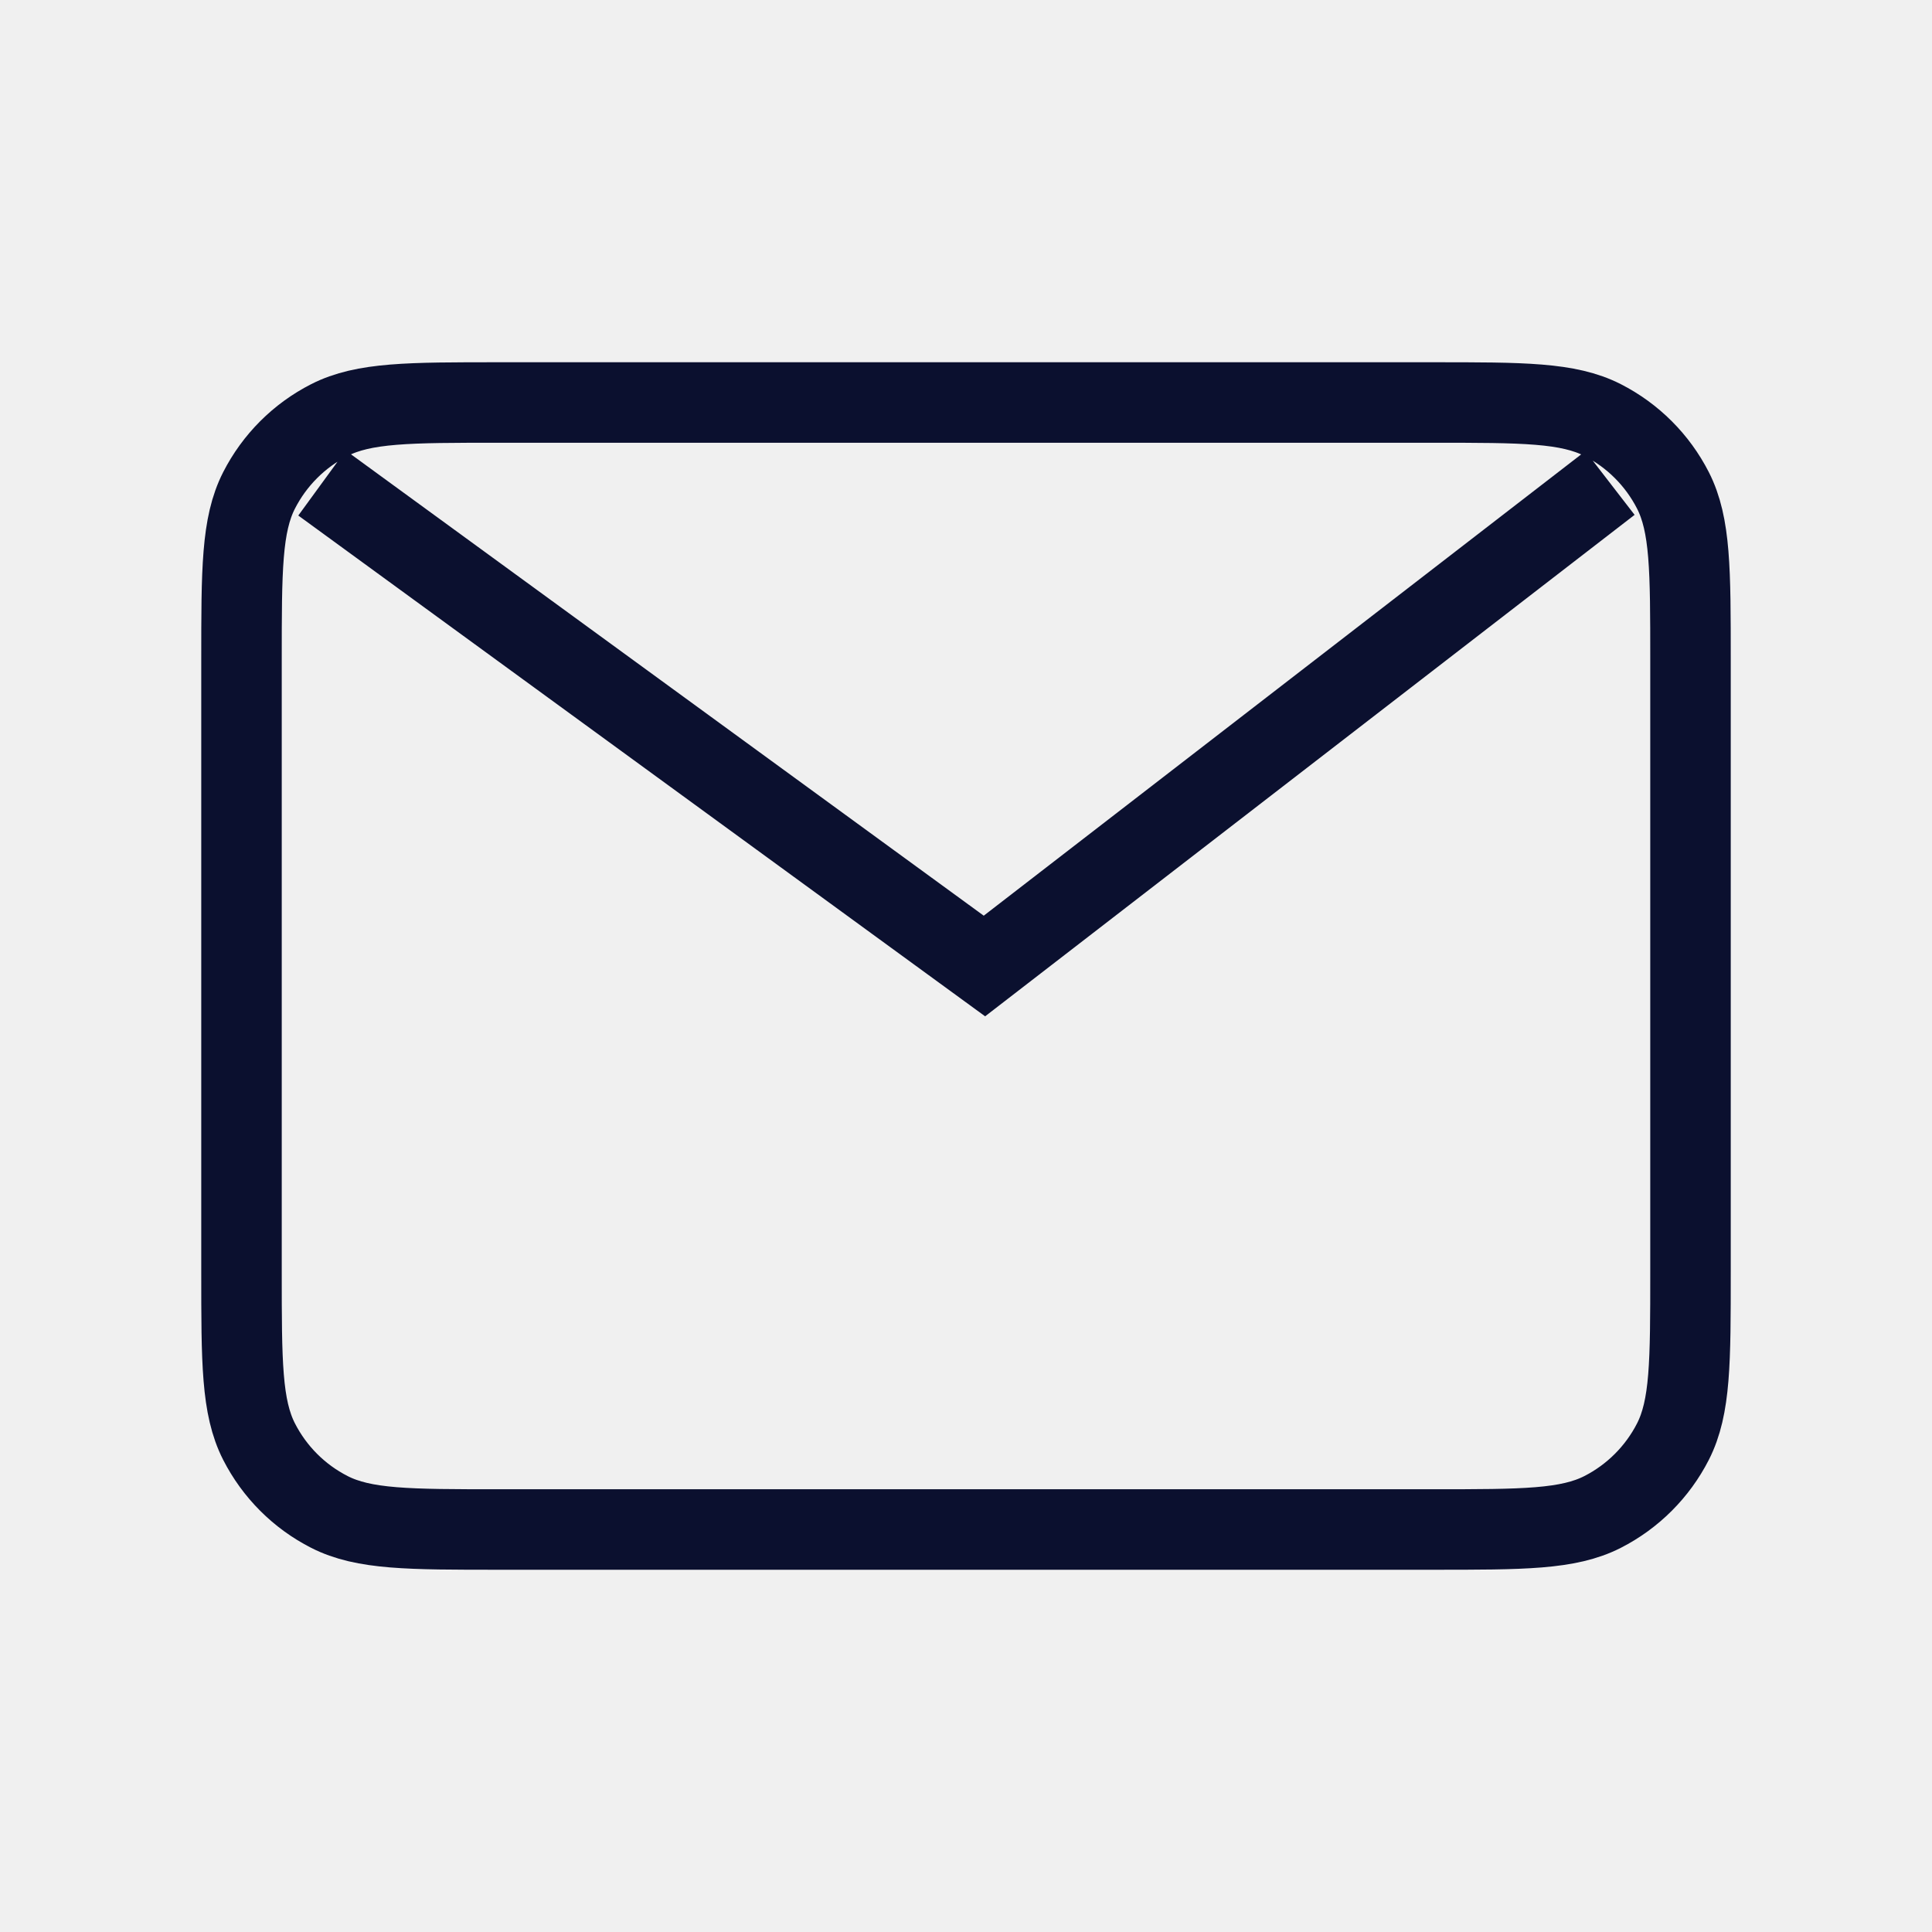
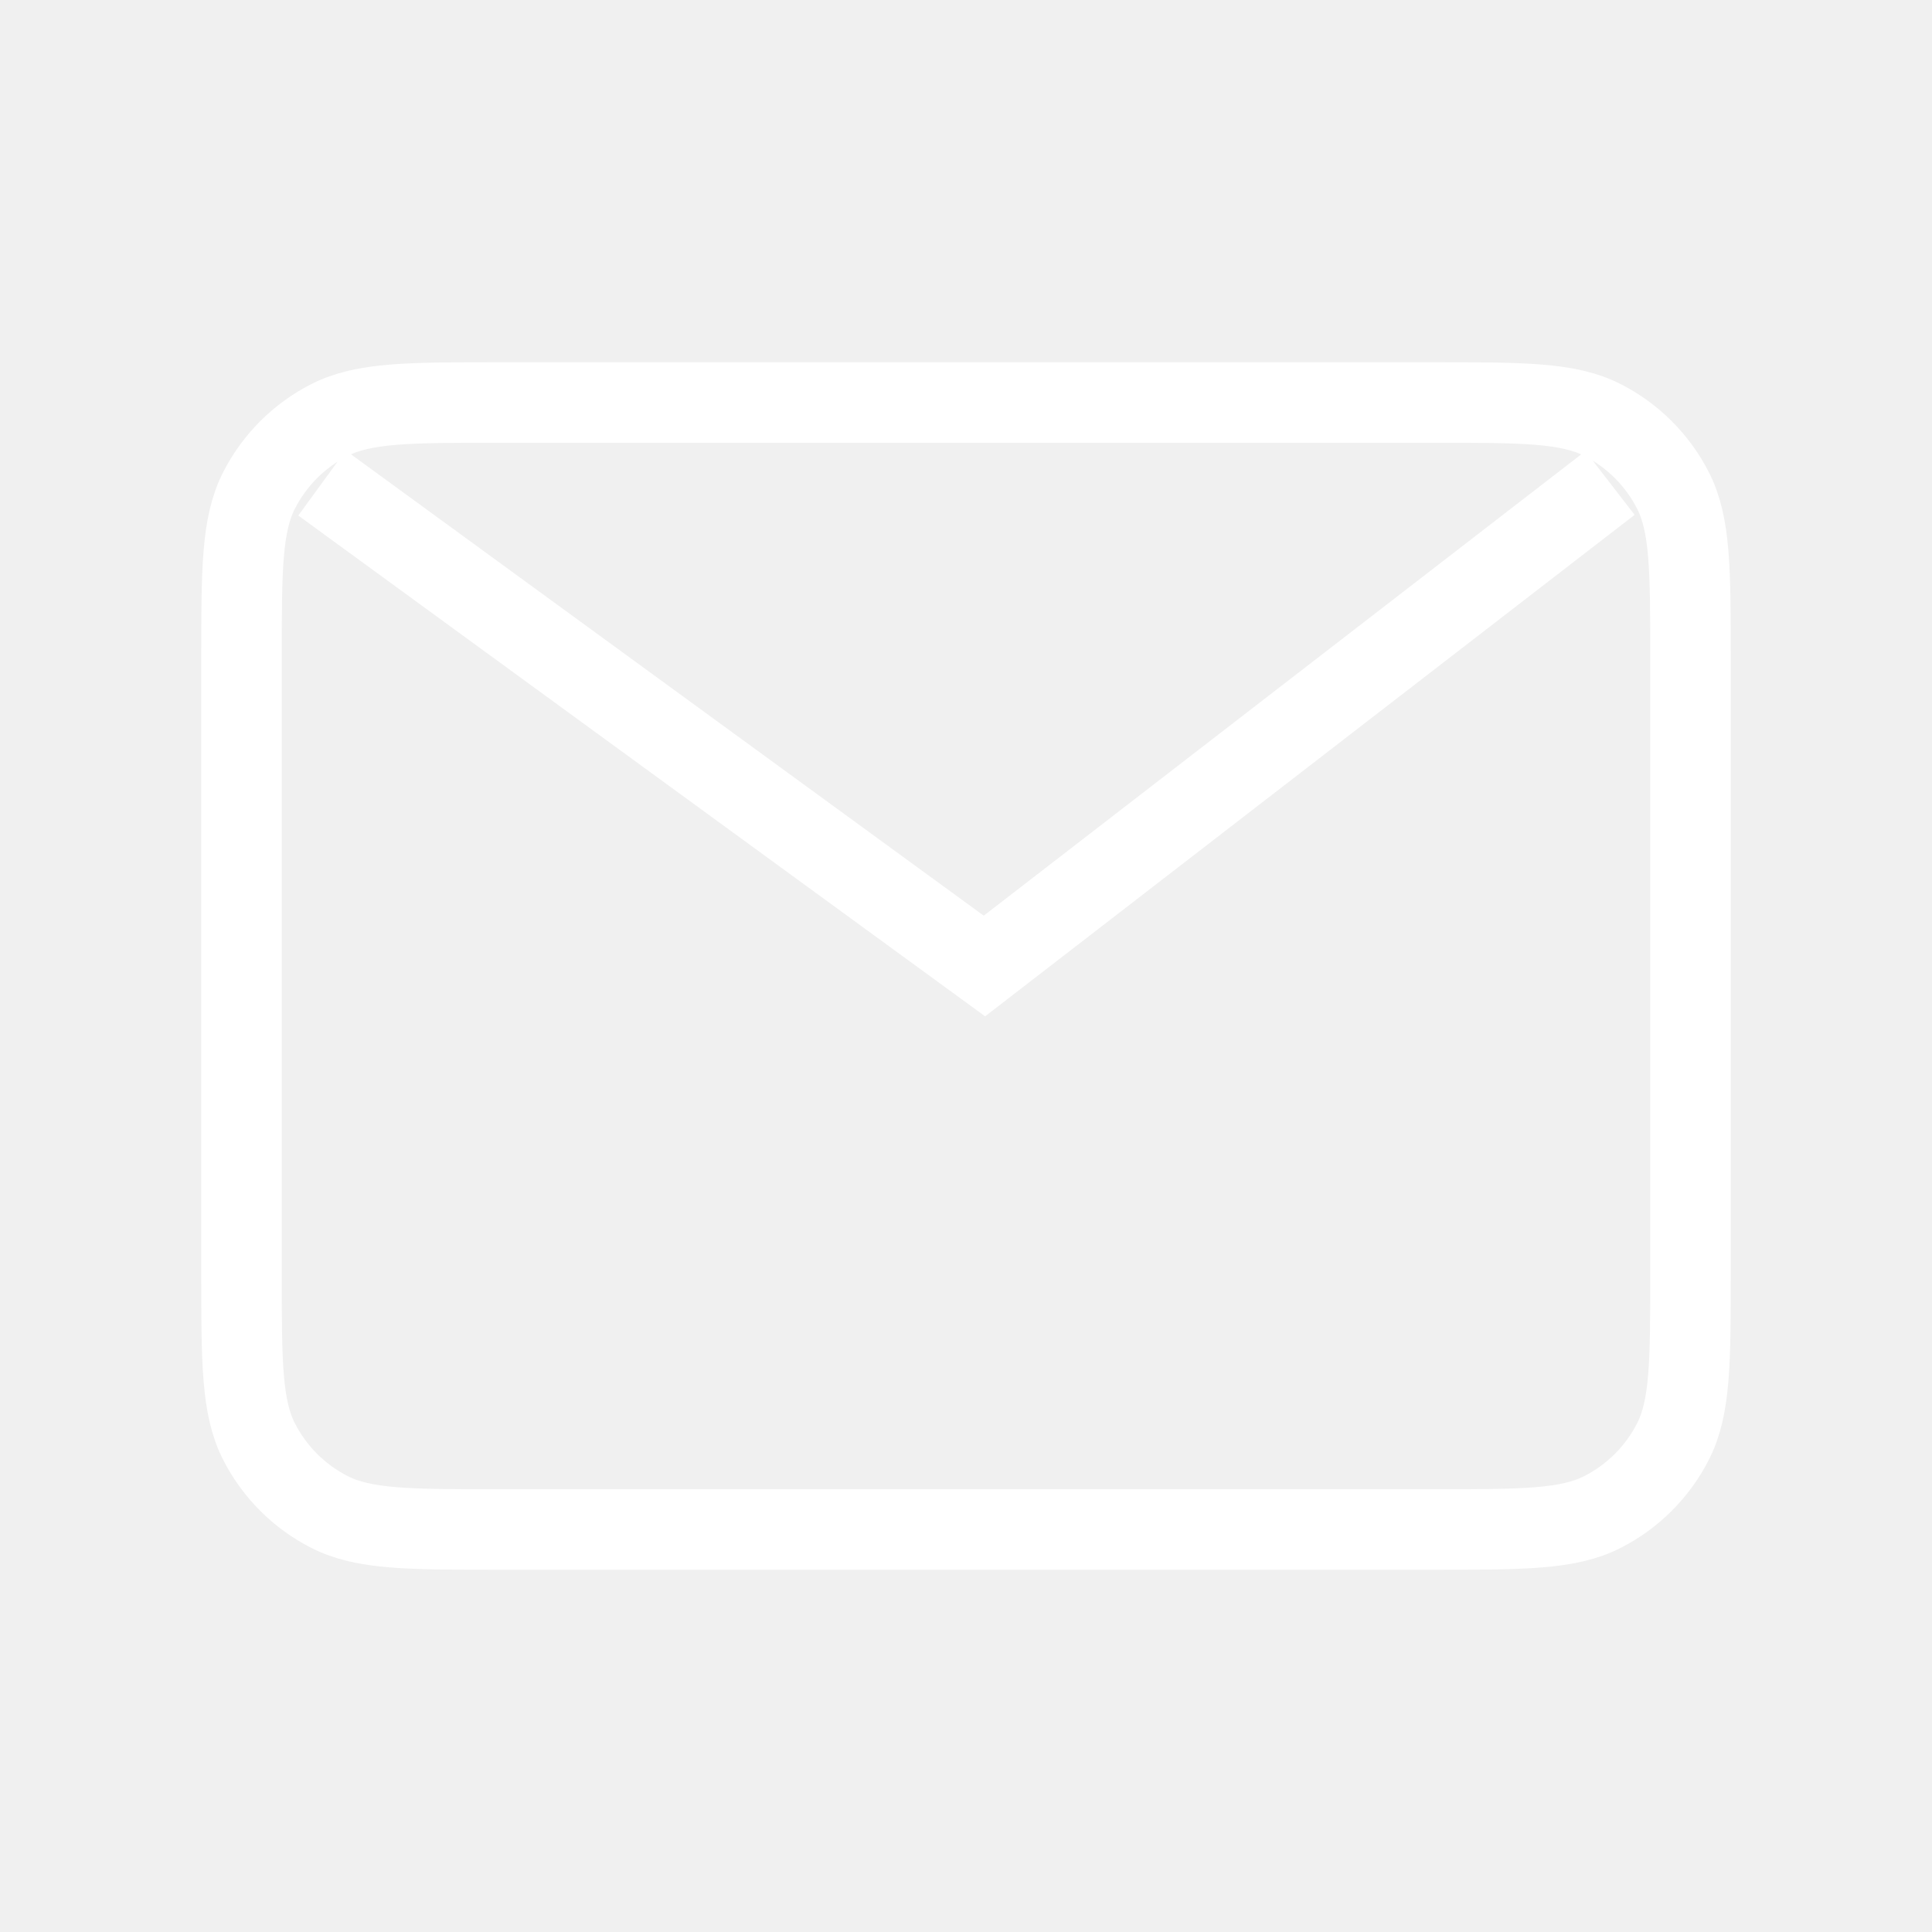
<svg xmlns="http://www.w3.org/2000/svg" width="24" height="24" viewBox="0 0 24 24" fill="none">
-   <path d="M4 6L12.229 12L20 6M21 8.2V15.8C21 16.92 21 17.48 20.782 17.908C20.59 18.284 20.284 18.59 19.908 18.782C19.48 19 18.92 19 17.8 19H6.2C5.08 19 4.52 19 4.092 18.782C3.715 18.59 3.41 18.284 3.218 17.908C3 17.48 3 16.92 3 15.8V8.2C3 7.08 3 6.52 3.218 6.092C3.41 5.716 3.715 5.41 4.092 5.218C4.52 5 5.08 5 6.2 5H17.8C18.92 5 19.48 5 19.908 5.218C20.284 5.41 20.59 5.716 20.782 6.092C21 6.52 21 7.08 21 8.2Z" stroke="#0B102F" />
+   <path d="M4 6L12.229 12L20 6M21 8.2V15.8C21 16.92 21 17.48 20.782 17.908C20.59 18.284 20.284 18.59 19.908 18.782C19.48 19 18.92 19 17.8 19H6.2C5.08 19 4.52 19 4.092 18.782C3.715 18.59 3.41 18.284 3.218 17.908C3 17.48 3 16.92 3 15.8V8.2C3 7.08 3 6.52 3.218 6.092C3.41 5.716 3.715 5.41 4.092 5.218C4.52 5 5.08 5 6.2 5H17.8C18.92 5 19.48 5 19.908 5.218C20.284 5.41 20.59 5.716 20.782 6.092C21 6.52 21 7.08 21 8.2Z" stroke="#fff" />
</svg>
